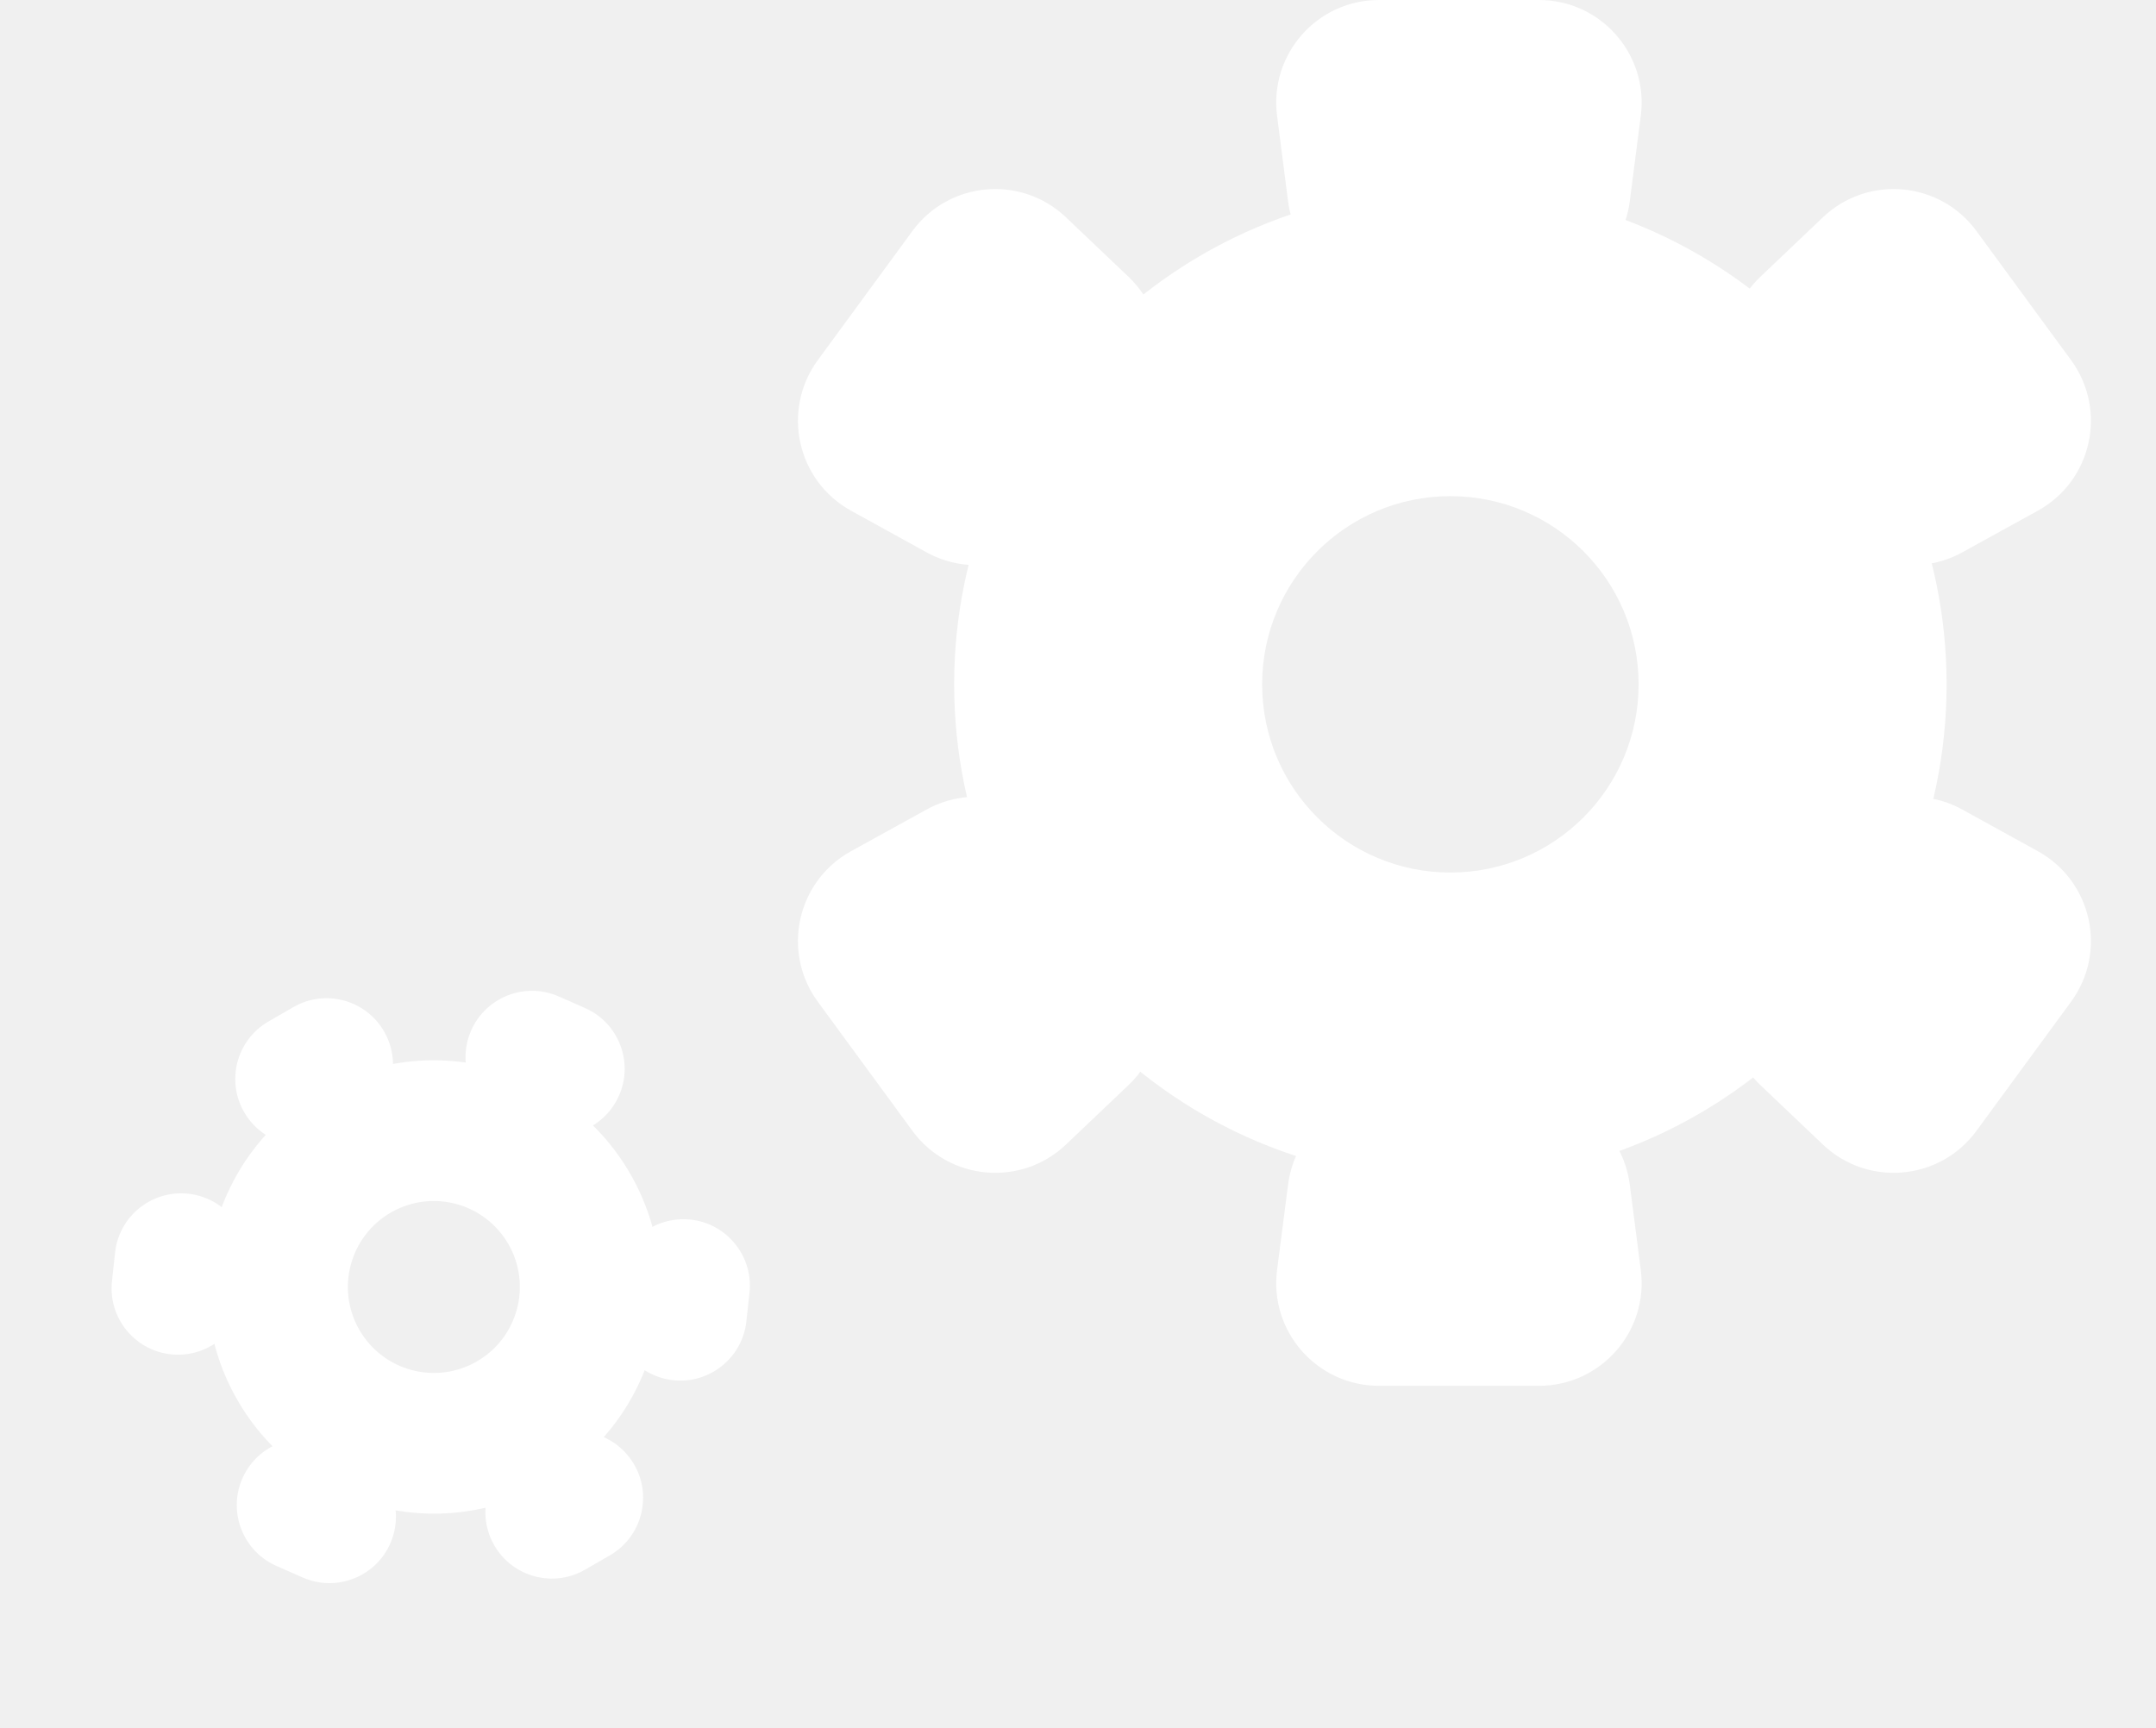
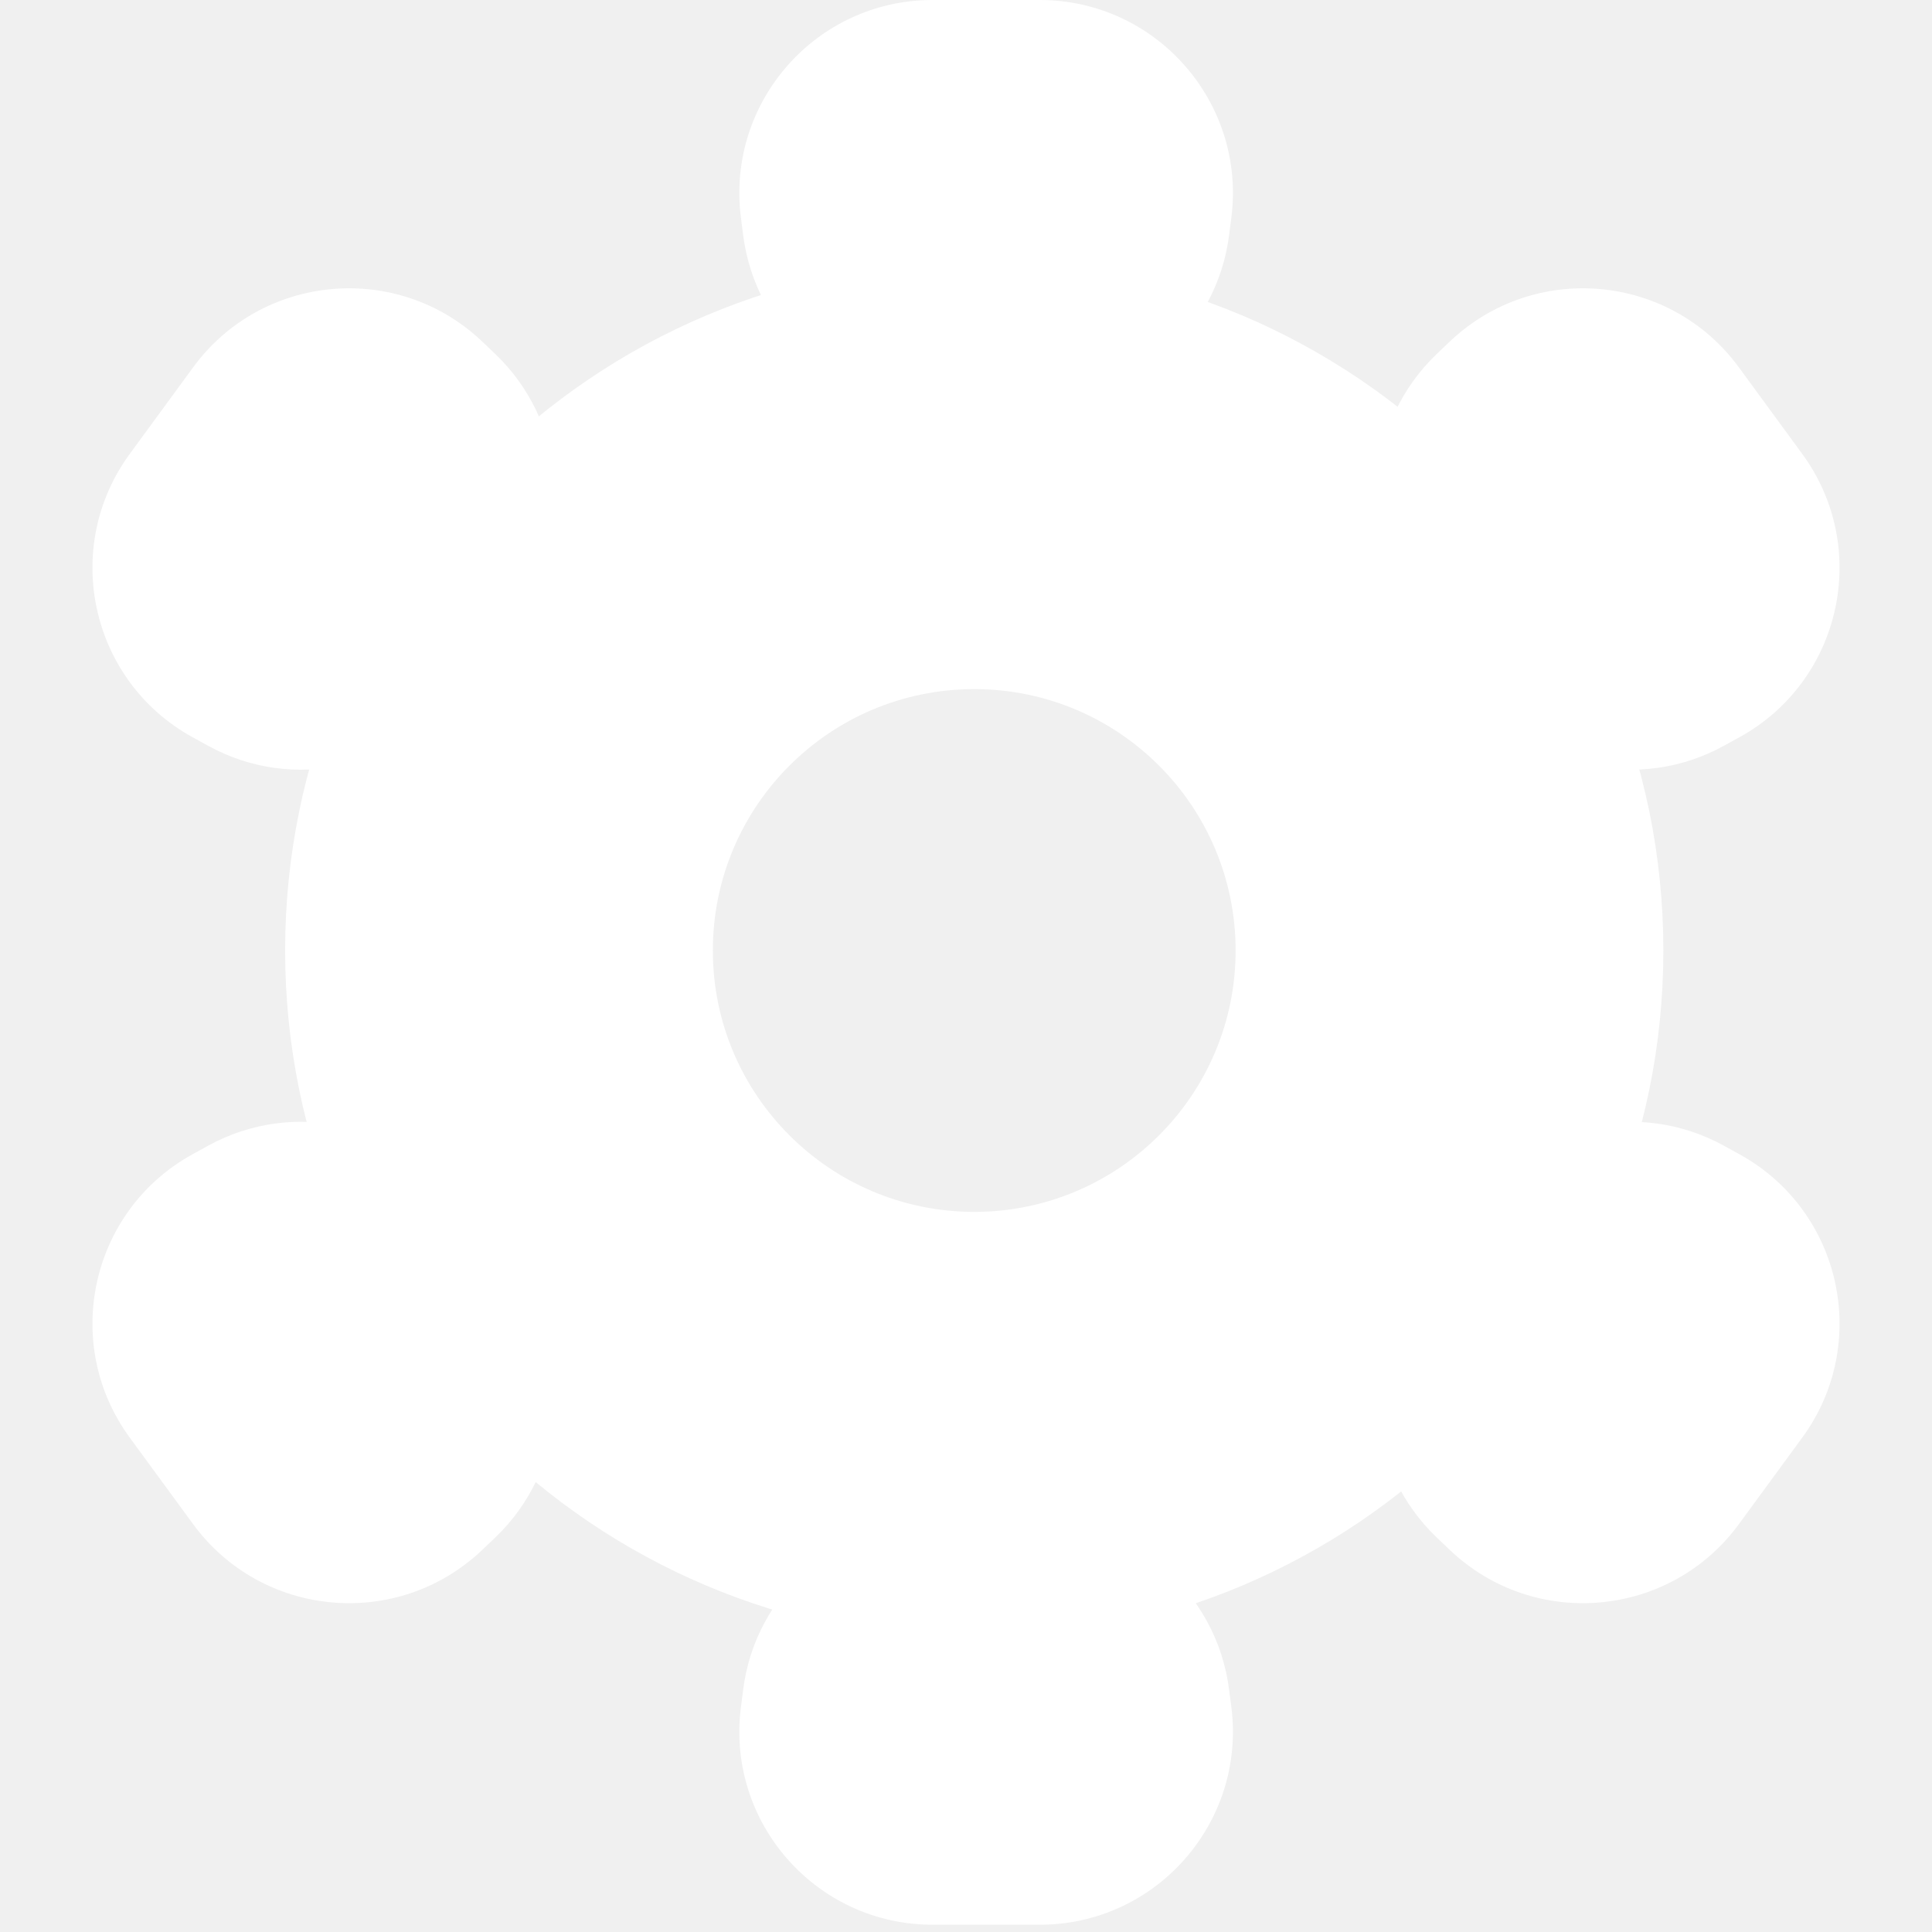
- <svg xmlns="http://www.w3.org/2000/svg" width="126" height="101" viewBox="0 0 126 101" fill="none">
-   <path fill-rule="evenodd" clip-rule="evenodd" d="M84.762 69C100.778 69 113.762 56.016 113.762 40C113.762 23.984 100.778 11 84.762 11C68.746 11 55.762 23.984 55.762 40C55.762 56.016 68.746 69 84.762 69ZM84.762 51C90.837 51 95.762 46.075 95.762 40C95.762 33.925 90.837 29 84.762 29C78.687 29 73.762 33.925 73.762 40C73.762 46.075 78.687 51 84.762 51Z" fill="white" />
-   <path d="M74.634 6.767C74.172 3.178 76.967 0 80.585 0H89.939C93.558 0 96.353 3.178 95.89 6.767L95.246 11.767C94.86 14.759 92.312 17 89.295 17H81.229C78.212 17 75.664 14.759 75.278 11.767L74.634 6.767Z" fill="white" />
-   <path d="M49.736 49.752C46.568 51.499 45.656 55.632 47.794 58.551L53.322 66.097C55.46 69.016 59.676 69.393 62.297 66.899L65.95 63.425C68.136 61.345 68.439 57.966 66.655 55.532L61.889 49.025C60.106 46.591 56.793 45.859 54.151 47.317L49.736 49.752Z" fill="white" />
-   <path d="M49.736 29.85C46.568 28.102 45.656 23.97 47.794 21.051L53.322 13.504C55.46 10.585 59.676 10.209 62.297 12.702L65.95 16.177C68.136 18.256 68.439 21.636 66.655 24.07L61.889 30.577C60.106 33.011 56.793 33.742 54.151 32.285L49.736 29.85Z" fill="white" />
-   <path d="M119.094 49.752C122.262 51.499 123.174 55.632 121.036 58.551L115.508 66.097C113.37 69.016 109.154 69.393 106.533 66.899L102.88 63.425C100.694 61.345 100.392 57.966 102.175 55.532L106.941 49.025C108.724 46.591 112.037 45.859 114.679 47.317L119.094 49.752Z" fill="white" />
-   <path d="M119.094 29.85C122.262 28.102 123.174 23.97 121.036 21.051L115.508 13.504C113.37 10.585 109.154 10.209 106.533 12.702L102.88 16.177C100.694 18.256 100.392 21.636 102.175 24.07L106.941 30.577C108.724 33.011 112.037 33.742 114.679 32.285L119.094 29.85Z" fill="white" />
-   <path d="M74.634 74.233C74.172 77.822 76.967 81 80.585 81H89.939C93.558 81 96.353 77.822 95.89 74.233L95.246 69.233C94.86 66.241 92.312 64 89.295 64H81.229C78.212 64 75.664 66.241 75.278 69.233L74.634 74.233Z" fill="white" />
-   <path fill-rule="evenodd" clip-rule="evenodd" d="M31.979 86.696C38.315 83.038 40.486 74.936 36.828 68.6C33.169 62.264 25.068 60.093 18.732 63.752C12.396 67.41 10.225 75.511 13.883 81.847C17.541 88.183 25.643 90.354 31.979 86.696ZM27.868 79.575C30.271 78.188 31.094 75.115 29.707 72.711C28.319 70.308 25.246 69.485 22.843 70.872C20.44 72.26 19.616 75.333 21.004 77.736C22.391 80.139 25.465 80.963 27.868 79.575Z" fill="white" />
-   <path d="M14.546 65.422C13.126 63.561 13.664 60.875 15.691 59.705L17.143 58.867C19.17 57.696 21.765 58.573 22.667 60.733V60.733C23.419 62.535 22.716 64.615 21.025 65.592L19.574 66.43C17.883 67.406 15.73 66.975 14.546 65.422V65.422Z" fill="white" />
-   <path d="M14.397 85.968C13.187 87.973 14.013 90.584 16.156 91.528L17.689 92.204C19.832 93.148 22.316 91.995 22.979 89.749V89.749C23.531 87.876 22.607 85.885 20.82 85.097L19.286 84.422C17.5 83.635 15.406 84.297 14.397 85.968V85.968Z" fill="white" />
-   <path d="M10.479 79.181C8.138 79.227 6.29 77.206 6.544 74.879L6.725 73.212C6.979 70.885 9.22 69.31 11.496 69.859V69.859C13.394 70.317 14.657 72.113 14.445 74.054L14.263 75.72C14.052 77.661 12.431 79.143 10.479 79.181V79.181Z" fill="white" />
-   <path d="M39.865 71.264C42.206 71.218 44.054 73.239 43.801 75.567L43.619 77.233C43.365 79.561 41.124 81.136 38.848 80.586V80.586C36.95 80.128 35.688 78.332 35.899 76.391L36.081 74.725C36.293 72.784 37.913 71.302 39.865 71.264V71.264Z" fill="white" />
-   <path d="M35.947 64.479C37.157 62.475 36.331 59.863 34.189 58.919L32.655 58.243C30.512 57.3 28.028 58.453 27.365 60.698V60.698C26.813 62.571 27.737 64.563 29.524 65.35L31.058 66.025C32.845 66.813 34.938 66.15 35.947 64.479V64.479Z" fill="white" />
-   <path d="M28.667 89.881C29.569 92.041 32.164 92.918 34.191 91.748L35.643 90.909C37.67 89.739 38.208 87.053 36.788 85.192V85.192C35.604 83.639 33.451 83.208 31.76 84.184L30.309 85.022C28.618 85.999 27.915 88.079 28.667 89.881V89.881Z" fill="white" />
+ <svg xmlns="http://www.w3.org/2000/svg" width="60" height="60" viewBox="0 0 60 60" fill="none">
+   <path fill-rule="evenodd" clip-rule="evenodd" d="M30.256 50.92C42.075 50.92 51.657 41.338 51.657 29.519C51.657 17.7 42.075 8.118 30.256 8.118C18.437 8.118 8.855 17.7 8.855 29.519C8.855 41.338 18.437 50.92 30.256 50.92ZM30.256 37.636C34.739 37.636 38.373 34.002 38.373 29.519C38.373 25.035 34.739 21.401 30.256 21.401C25.773 21.401 22.138 25.035 22.138 29.519C22.138 34.002 25.773 37.636 30.256 37.636Z" fill="white" />
+   <path d="M23.011 6.767C22.548 3.178 25.343 0 28.961 0L32.289 0C35.907 0 38.702 3.178 38.24 6.767L38.169 7.312C37.784 10.305 35.236 12.545 32.219 12.545H29.032C26.014 12.545 23.466 10.305 23.081 7.312L23.011 6.767Z" fill="white" />
+   <path d="M5.974 35.85C2.806 37.598 1.894 41.731 4.032 44.65L5.998 47.334C8.136 50.253 12.352 50.629 14.974 48.136L15.372 47.757C17.558 45.678 17.86 42.298 16.077 39.864L14.194 37.293C12.411 34.859 9.098 34.127 6.456 35.585L5.974 35.85Z" fill="white" />
+   <path d="M5.974 22.892C2.806 21.145 1.894 17.012 4.032 14.093L5.998 11.408C8.136 8.489 12.352 8.113 14.974 10.606L15.372 10.985C17.558 13.065 17.86 16.444 16.077 18.878L14.194 21.449C12.411 23.884 9.098 24.615 6.456 23.157L5.974 22.892Z" fill="white" />
+   <path d="M54.026 35.85C57.194 37.598 58.106 41.731 55.968 44.65L54.002 47.334C51.864 50.253 47.648 50.629 45.026 48.136L44.628 47.757C42.442 45.678 42.14 42.298 43.923 39.864L45.806 37.293C47.589 34.859 50.903 34.127 53.544 35.585L54.026 35.85Z" fill="white" />
+   <path d="M54.026 22.892C57.194 21.145 58.106 17.012 55.968 14.093L54.002 11.408C51.864 8.489 47.648 8.113 45.026 10.606L44.628 10.985C42.442 13.065 42.14 16.444 43.923 18.878L45.806 21.449C47.589 23.884 50.903 24.615 53.544 23.157L54.026 22.892Z" fill="white" />
+   <path d="M23.011 53.008C22.548 56.596 25.343 59.774 28.961 59.774H32.289C35.907 59.774 38.702 56.596 38.24 53.008L38.169 52.462C37.784 49.47 35.236 47.229 32.219 47.229H29.032C26.014 47.229 23.466 49.47 23.081 52.462L23.011 53.008Z" fill="white" />
</svg>
